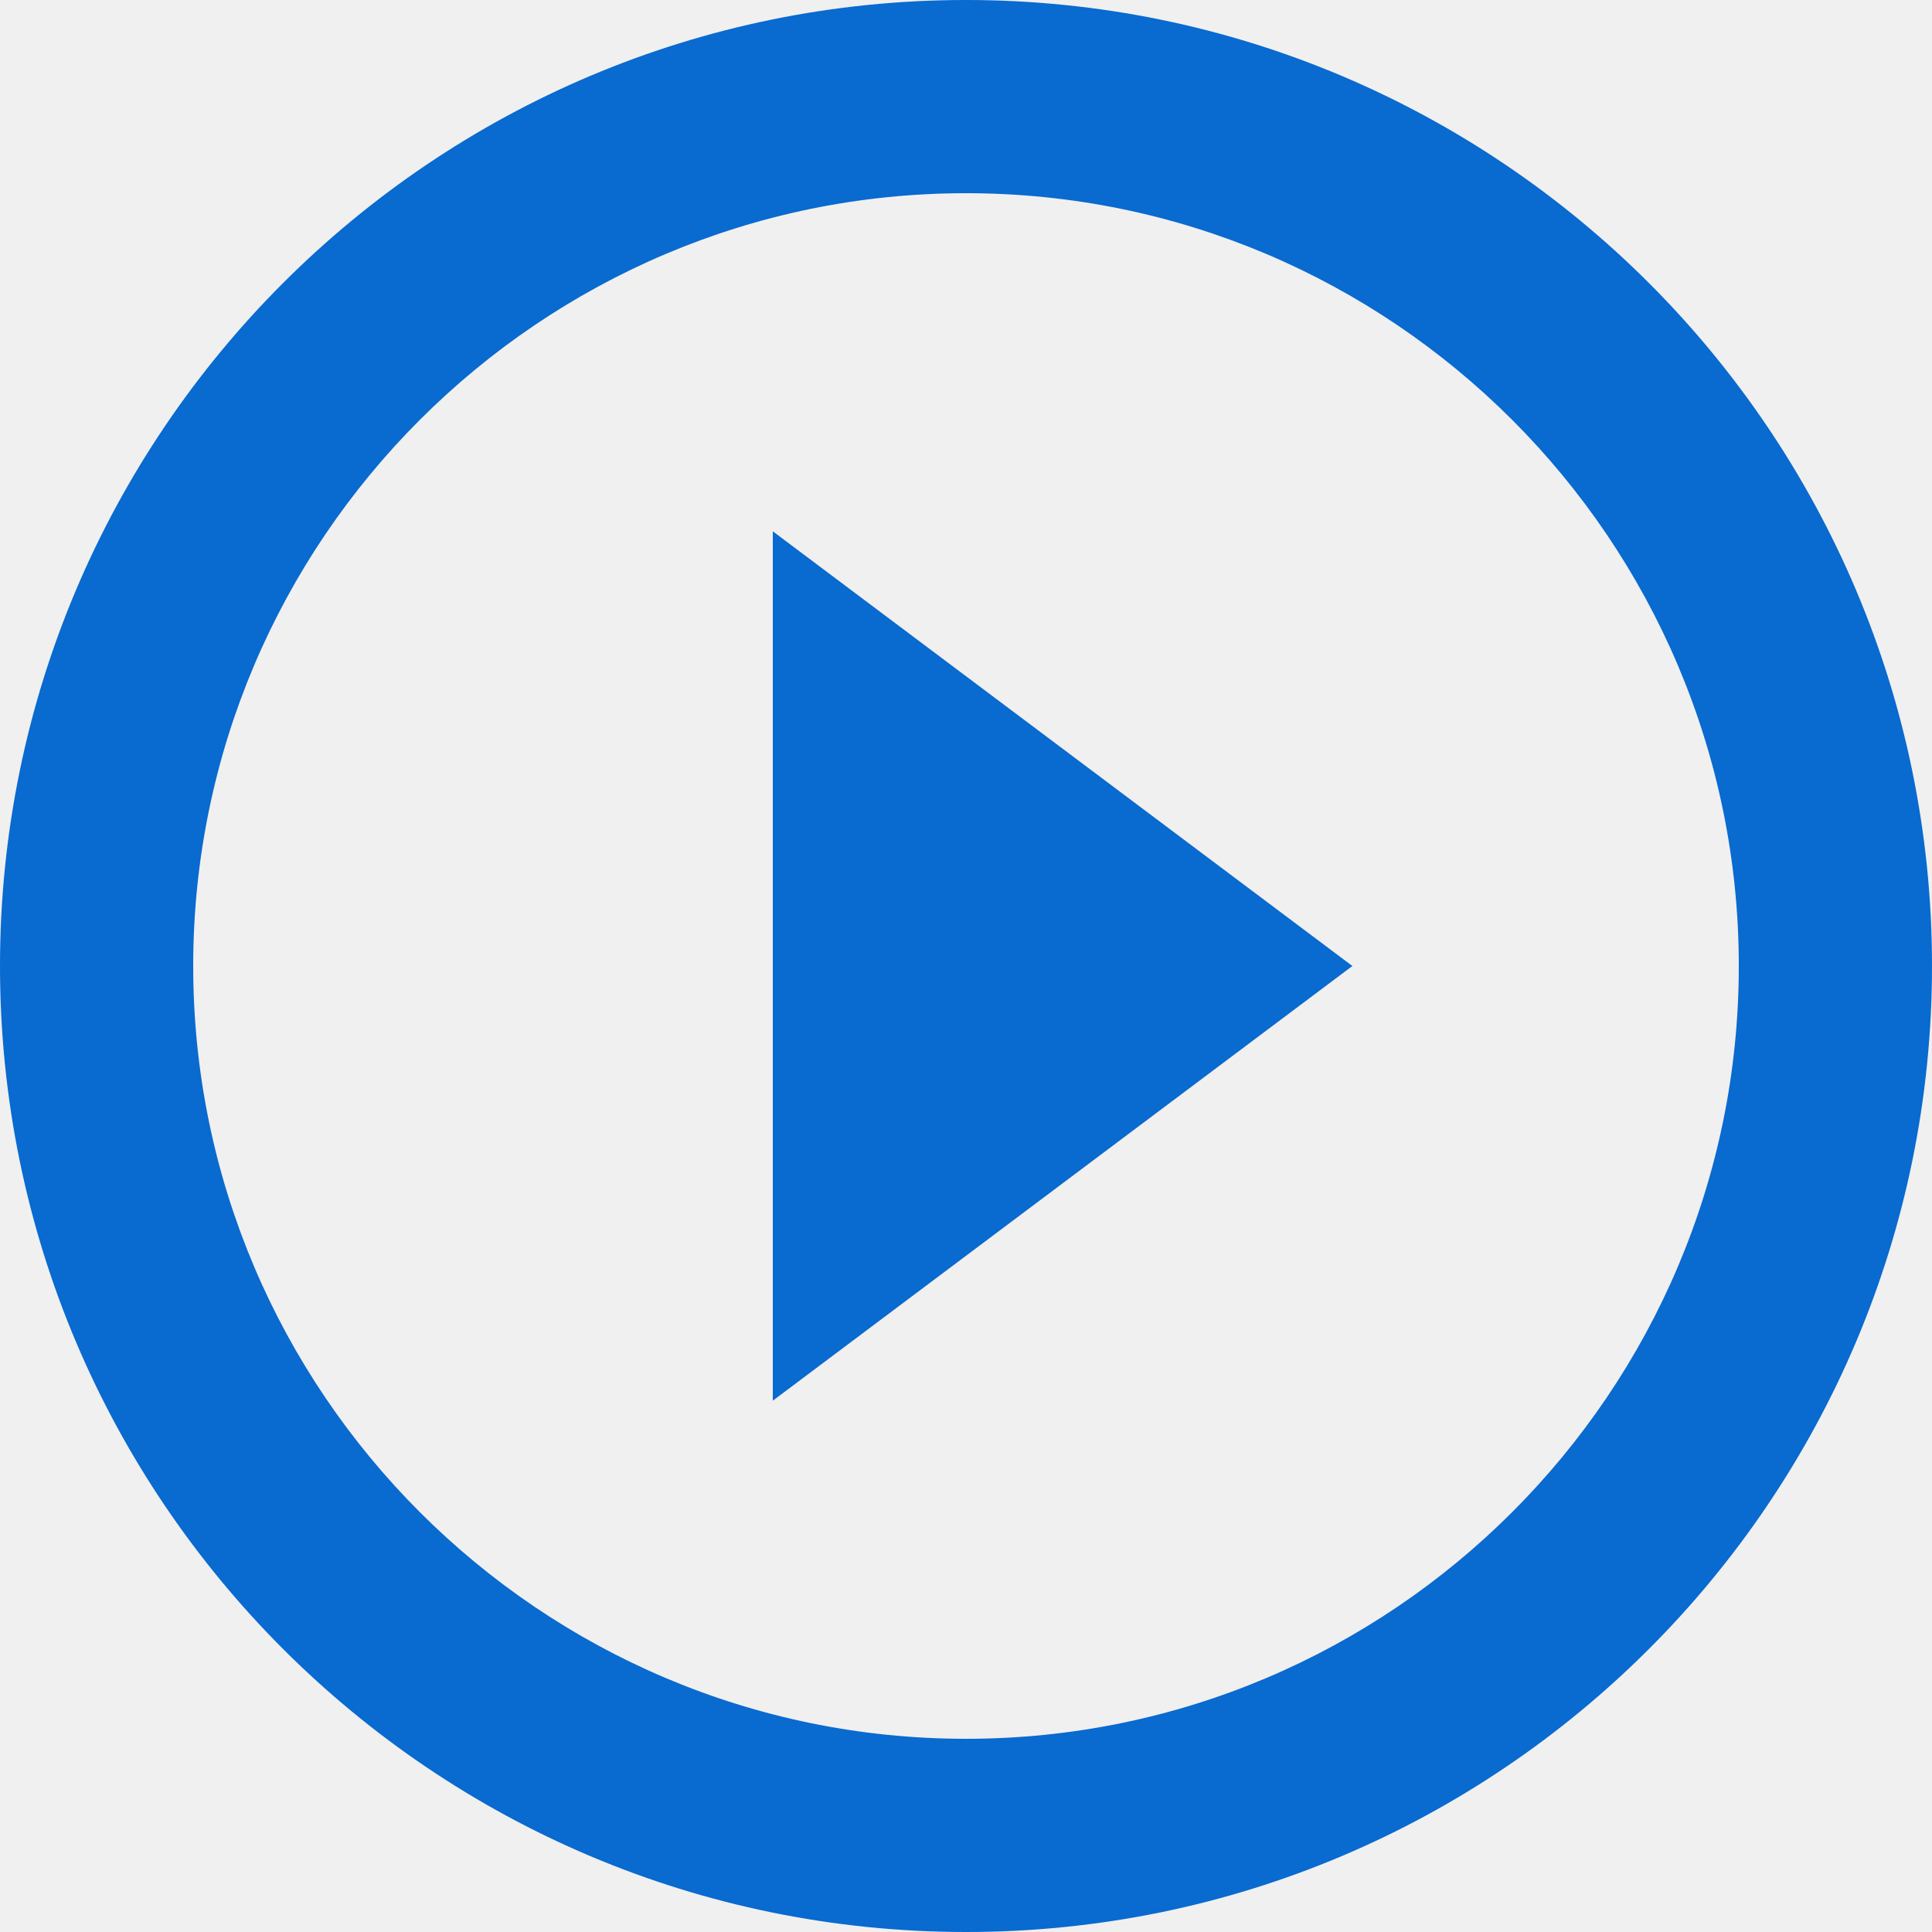
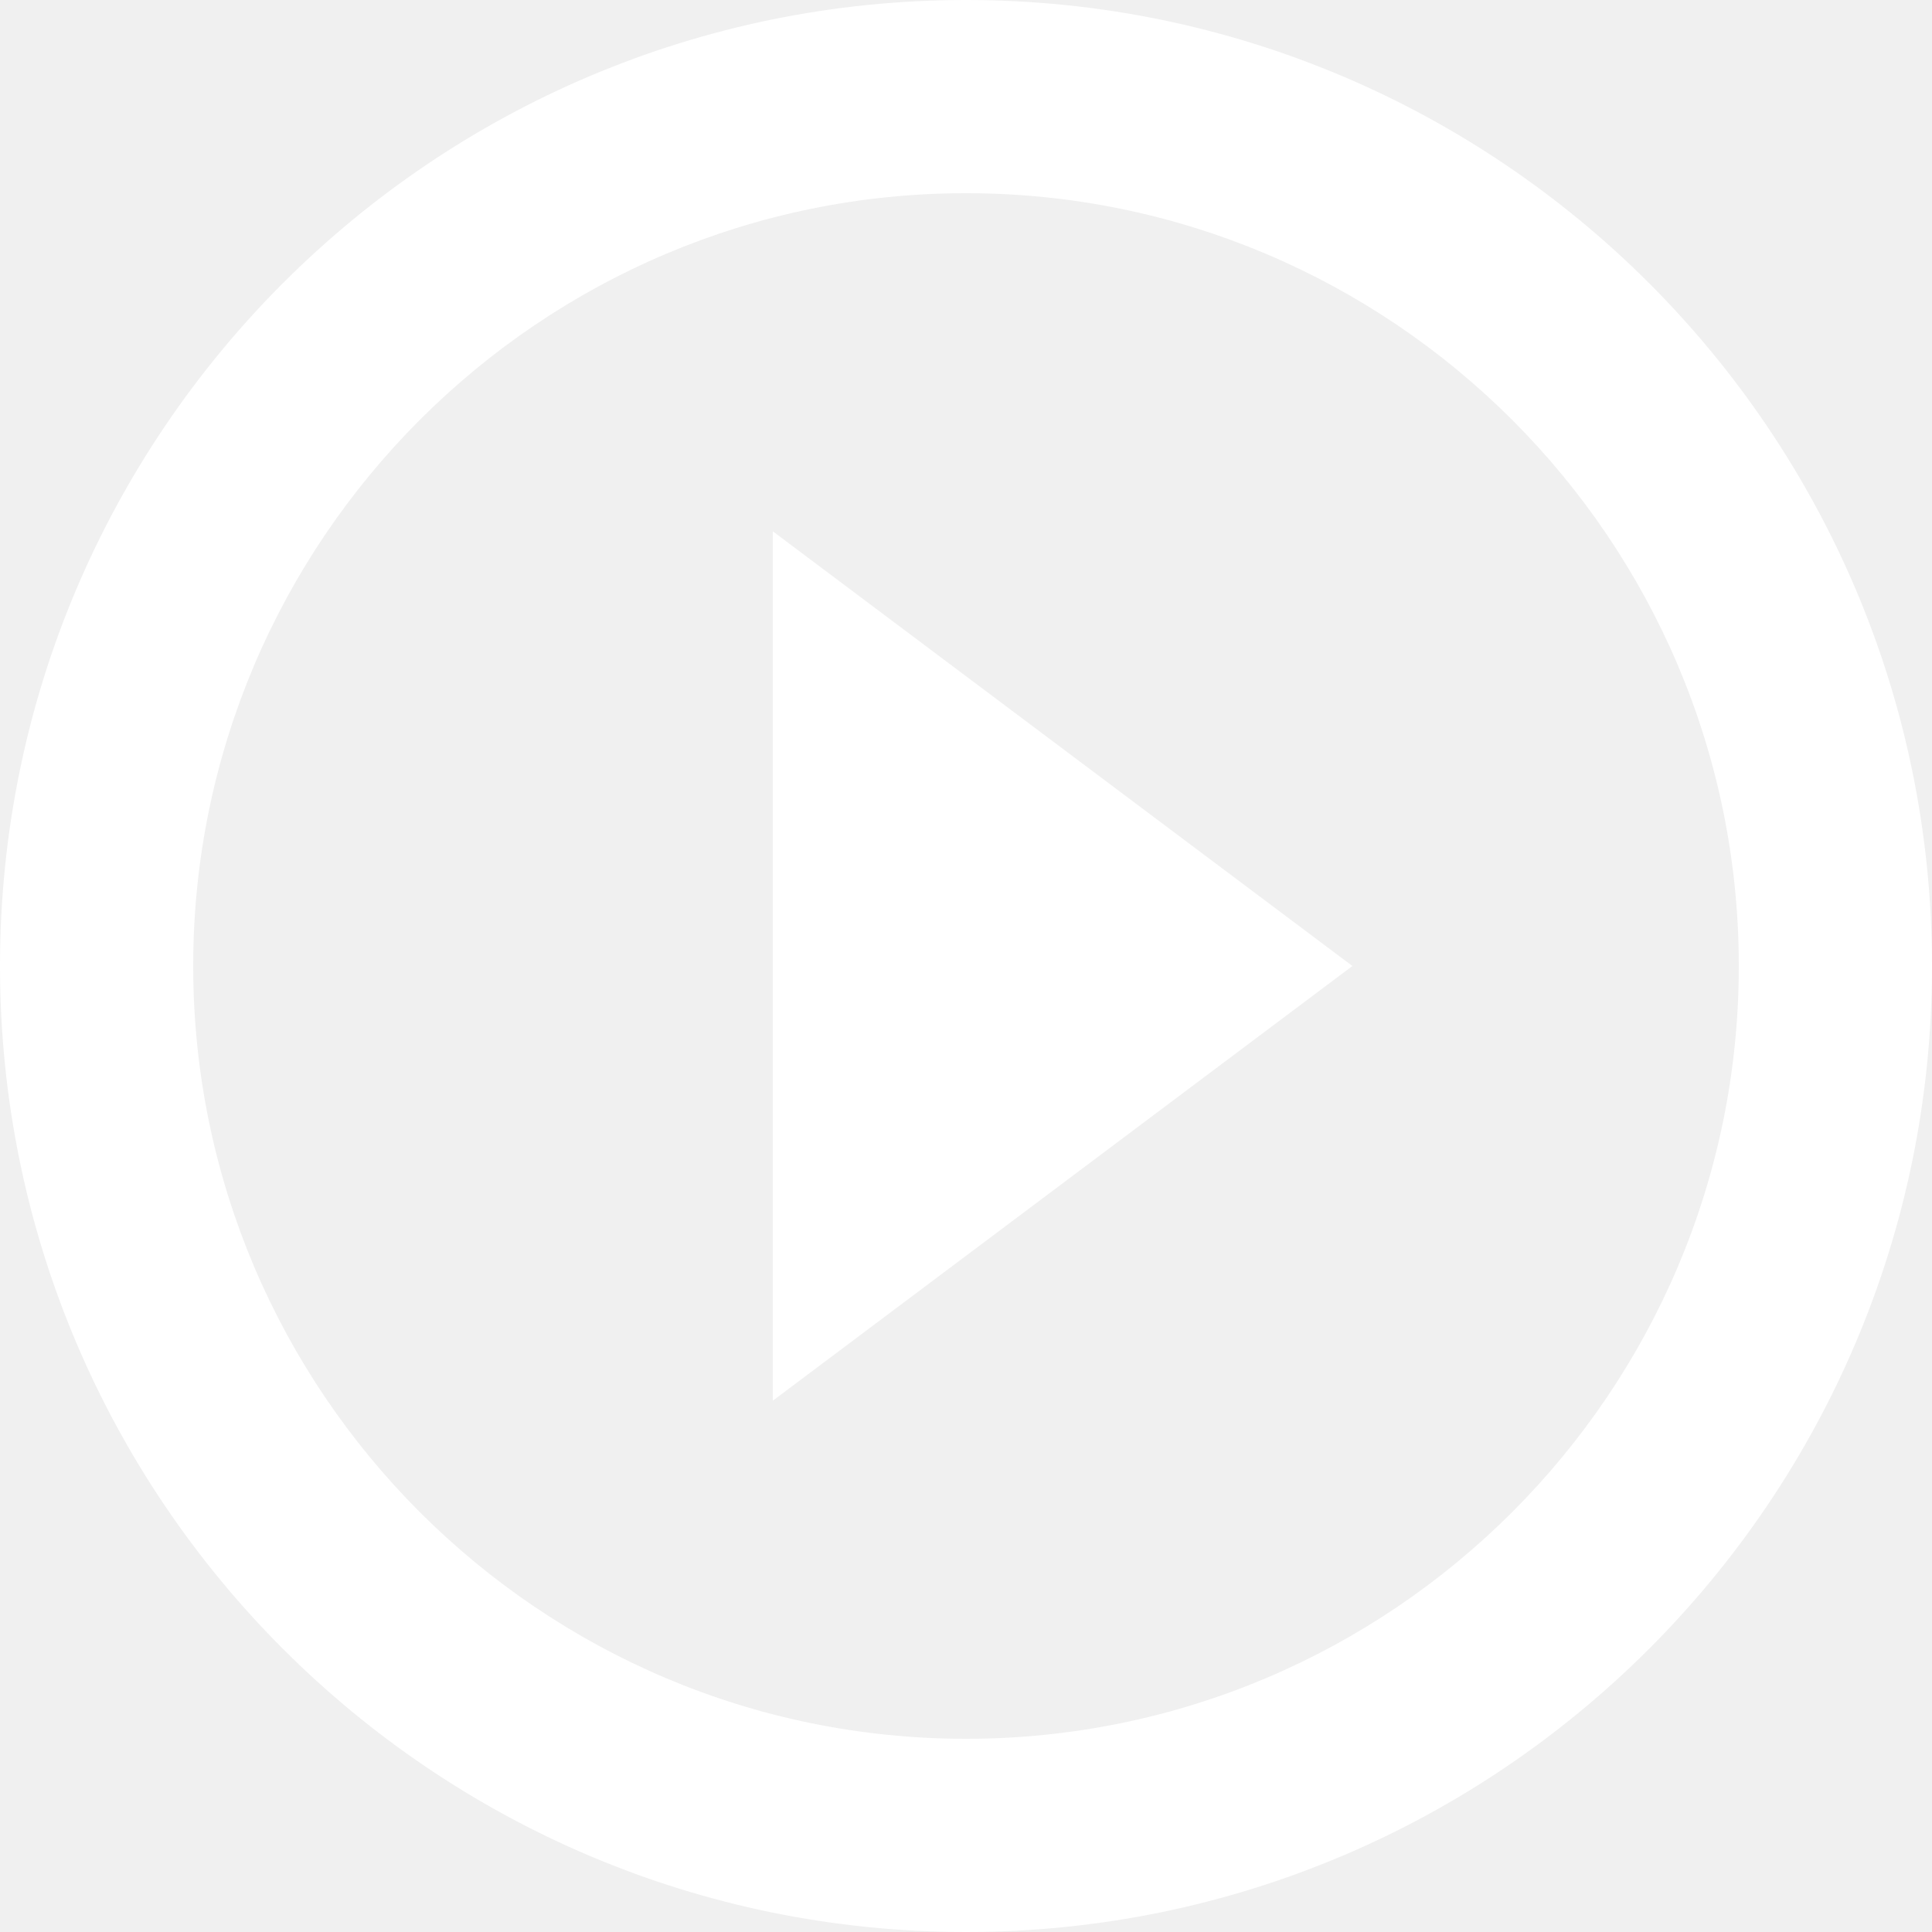
<svg xmlns="http://www.w3.org/2000/svg" width="80px" height="80px" viewBox="0 0 80 80" version="1.1">
  <defs />
-   <g id="Platforma-📕" stroke="none" stroke-width="1" fill="none" fill-rule="evenodd">
-     <g id="baseline-play_circle_outline-24px" transform="translate(-8, -8)">
-       <polygon id="Shape" points="0 0 96 0 96 96 0 96" />
-       <path d="M40,66 L64,48 L40,30 L40,66 Z M48,8 C25.92,8 8,25.92 8,48 C8,70.08 25.92,88 48,88 C70.08,88 88,70.08 88,48 C88,25.92 70.08,8 48,8 Z M48,80 C30.36,80 16,65.64 16,48 C16,30.36 30.36,16 48,16 C65.64,16 80,30.36 80,48 C80,65.64 65.64,80 48,80 Z" id="Shape" fill="#096AD0" fill-rule="nonzero" />
+   <g id="Page-1" stroke="none" stroke-width="1" fill="none" fill-rule="evenodd">
+     <g id="play" fill="#FFFFFF" fill-rule="nonzero">
+       <path d="M32,58 L56,40 L32,22 L32,58 Z M40,0 C17.92,0 0,17.92 0,40 C0,62.08 17.92,80 40,80 C62.08,80 80,62.08 80,40 C80,17.92 62.08,0 40,0 Z M40,72 C22.36,72 8,57.64 8,40 C8,22.36 22.36,8 40,8 C57.64,8 72,22.36 72,40 C72,57.64 57.64,72 40,72 Z" id="Shape" />
    </g>
  </g>
</svg>
